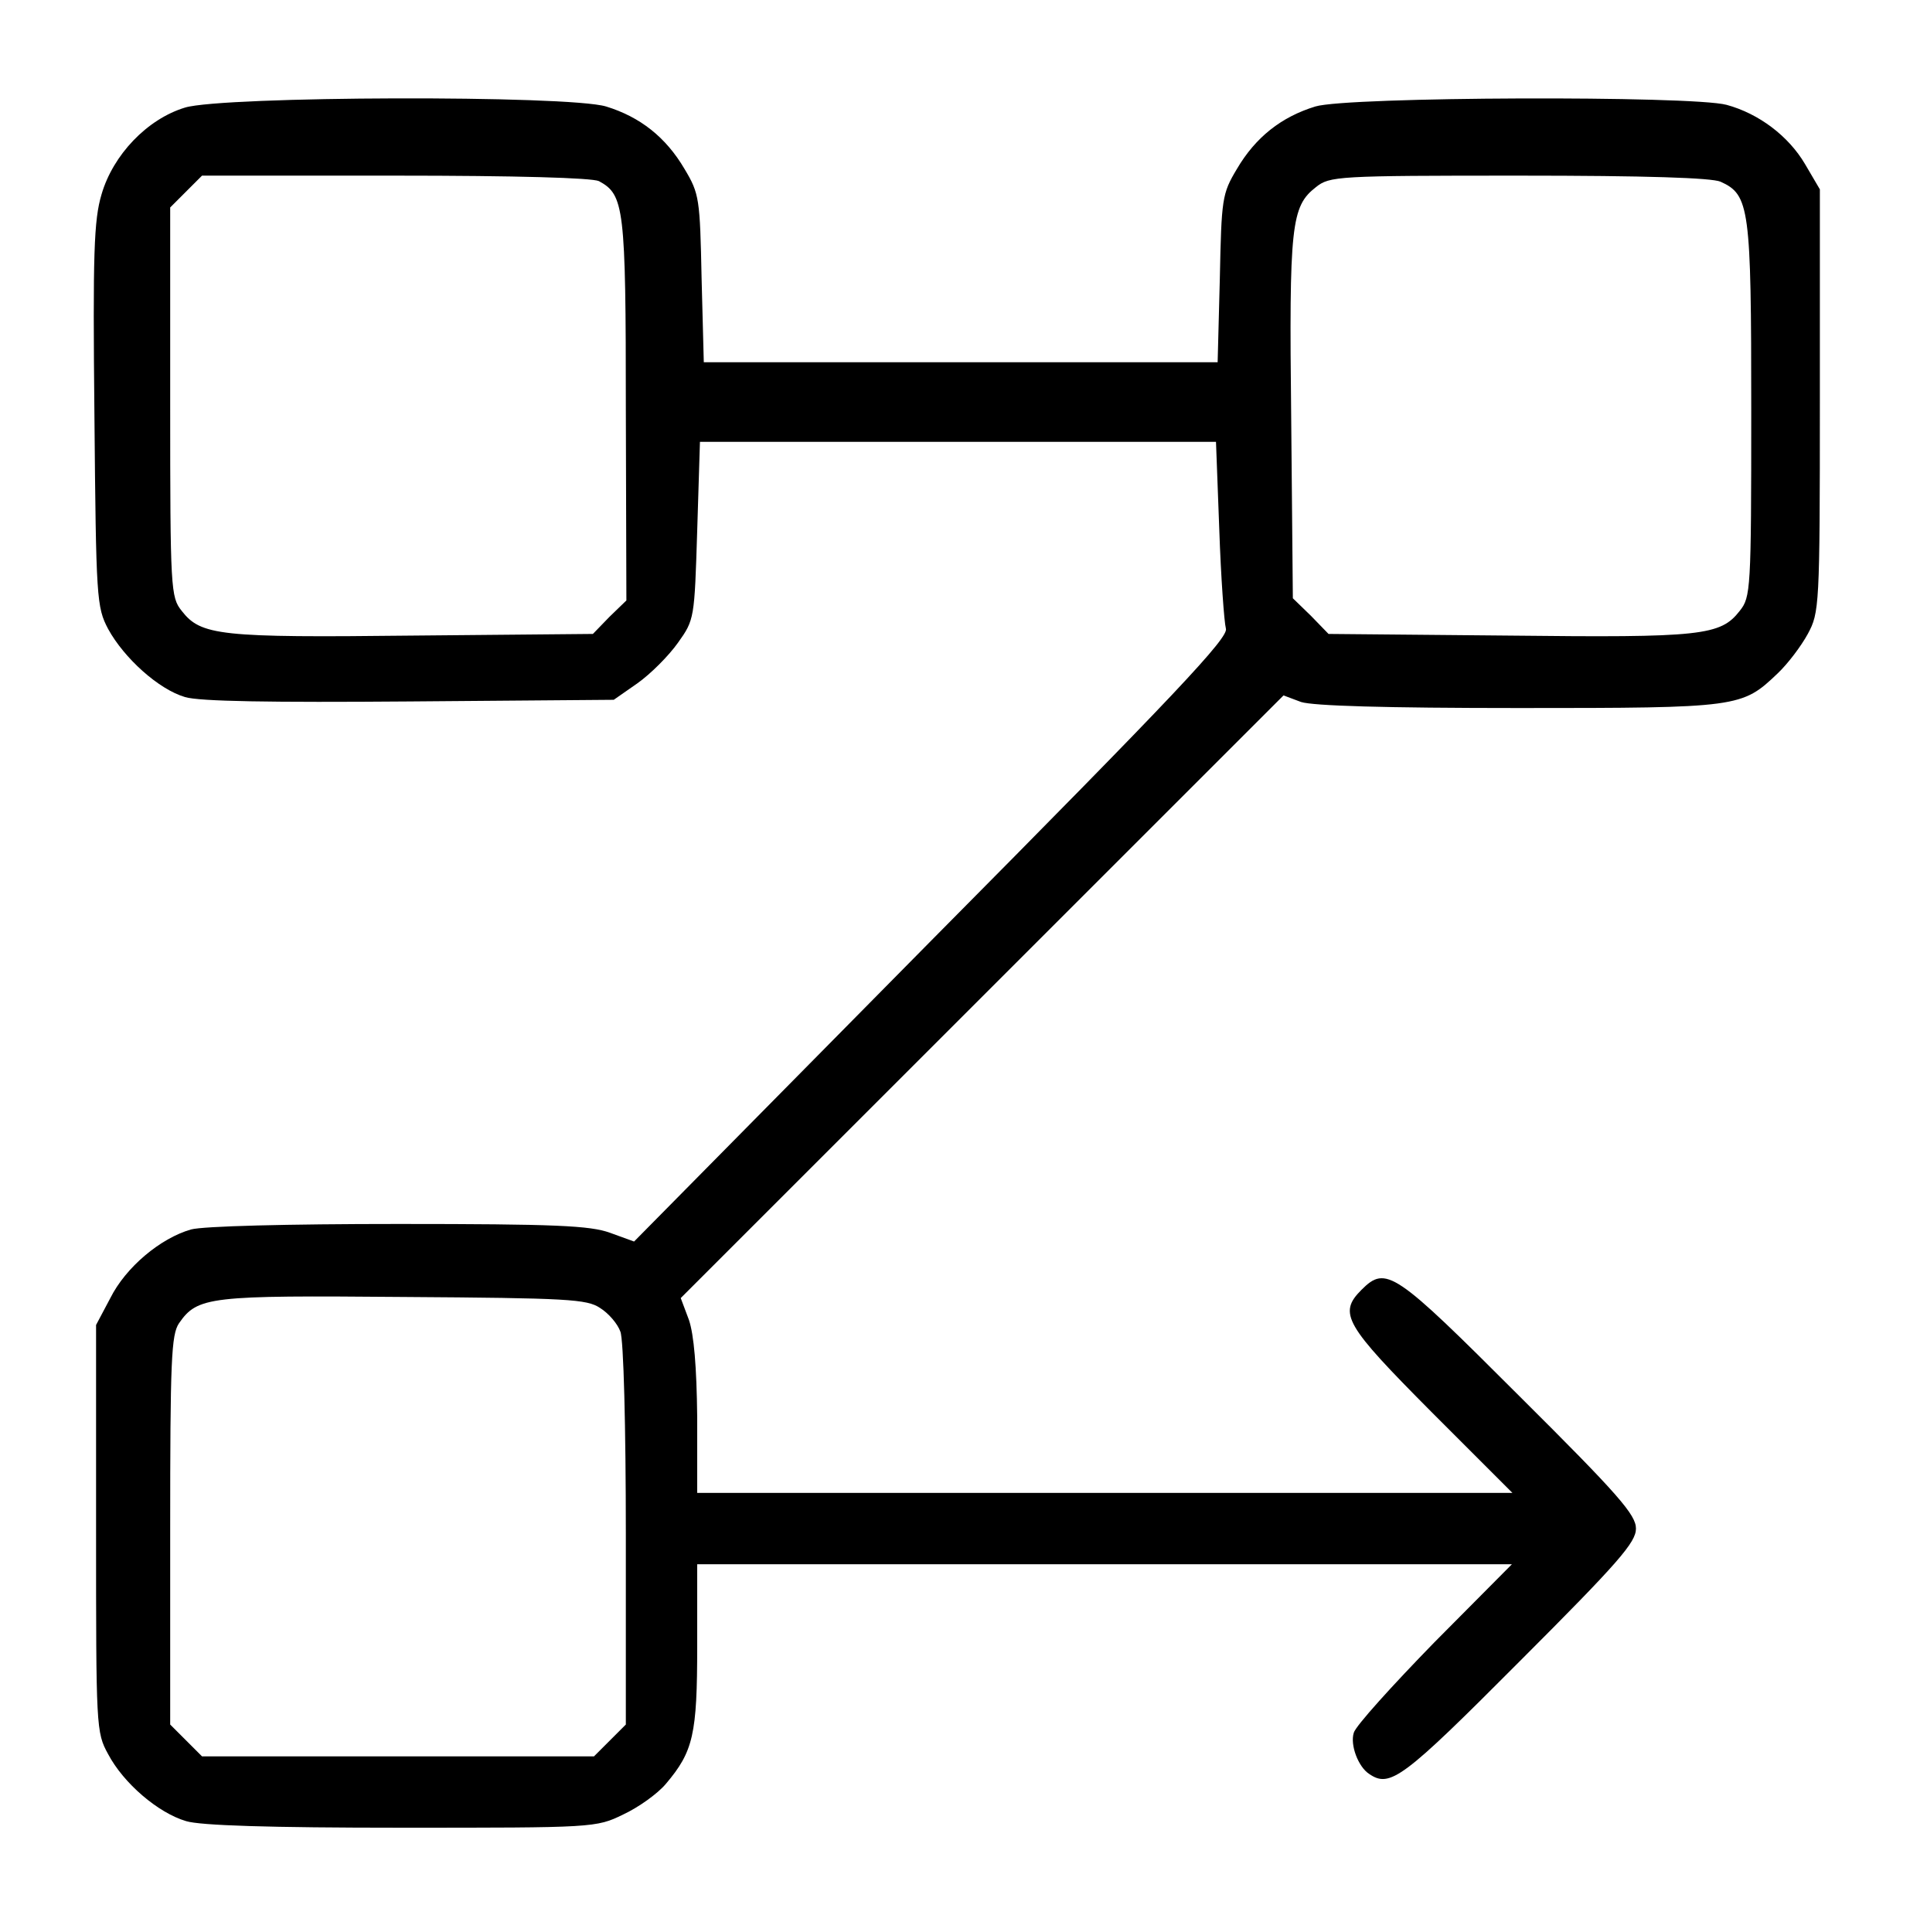
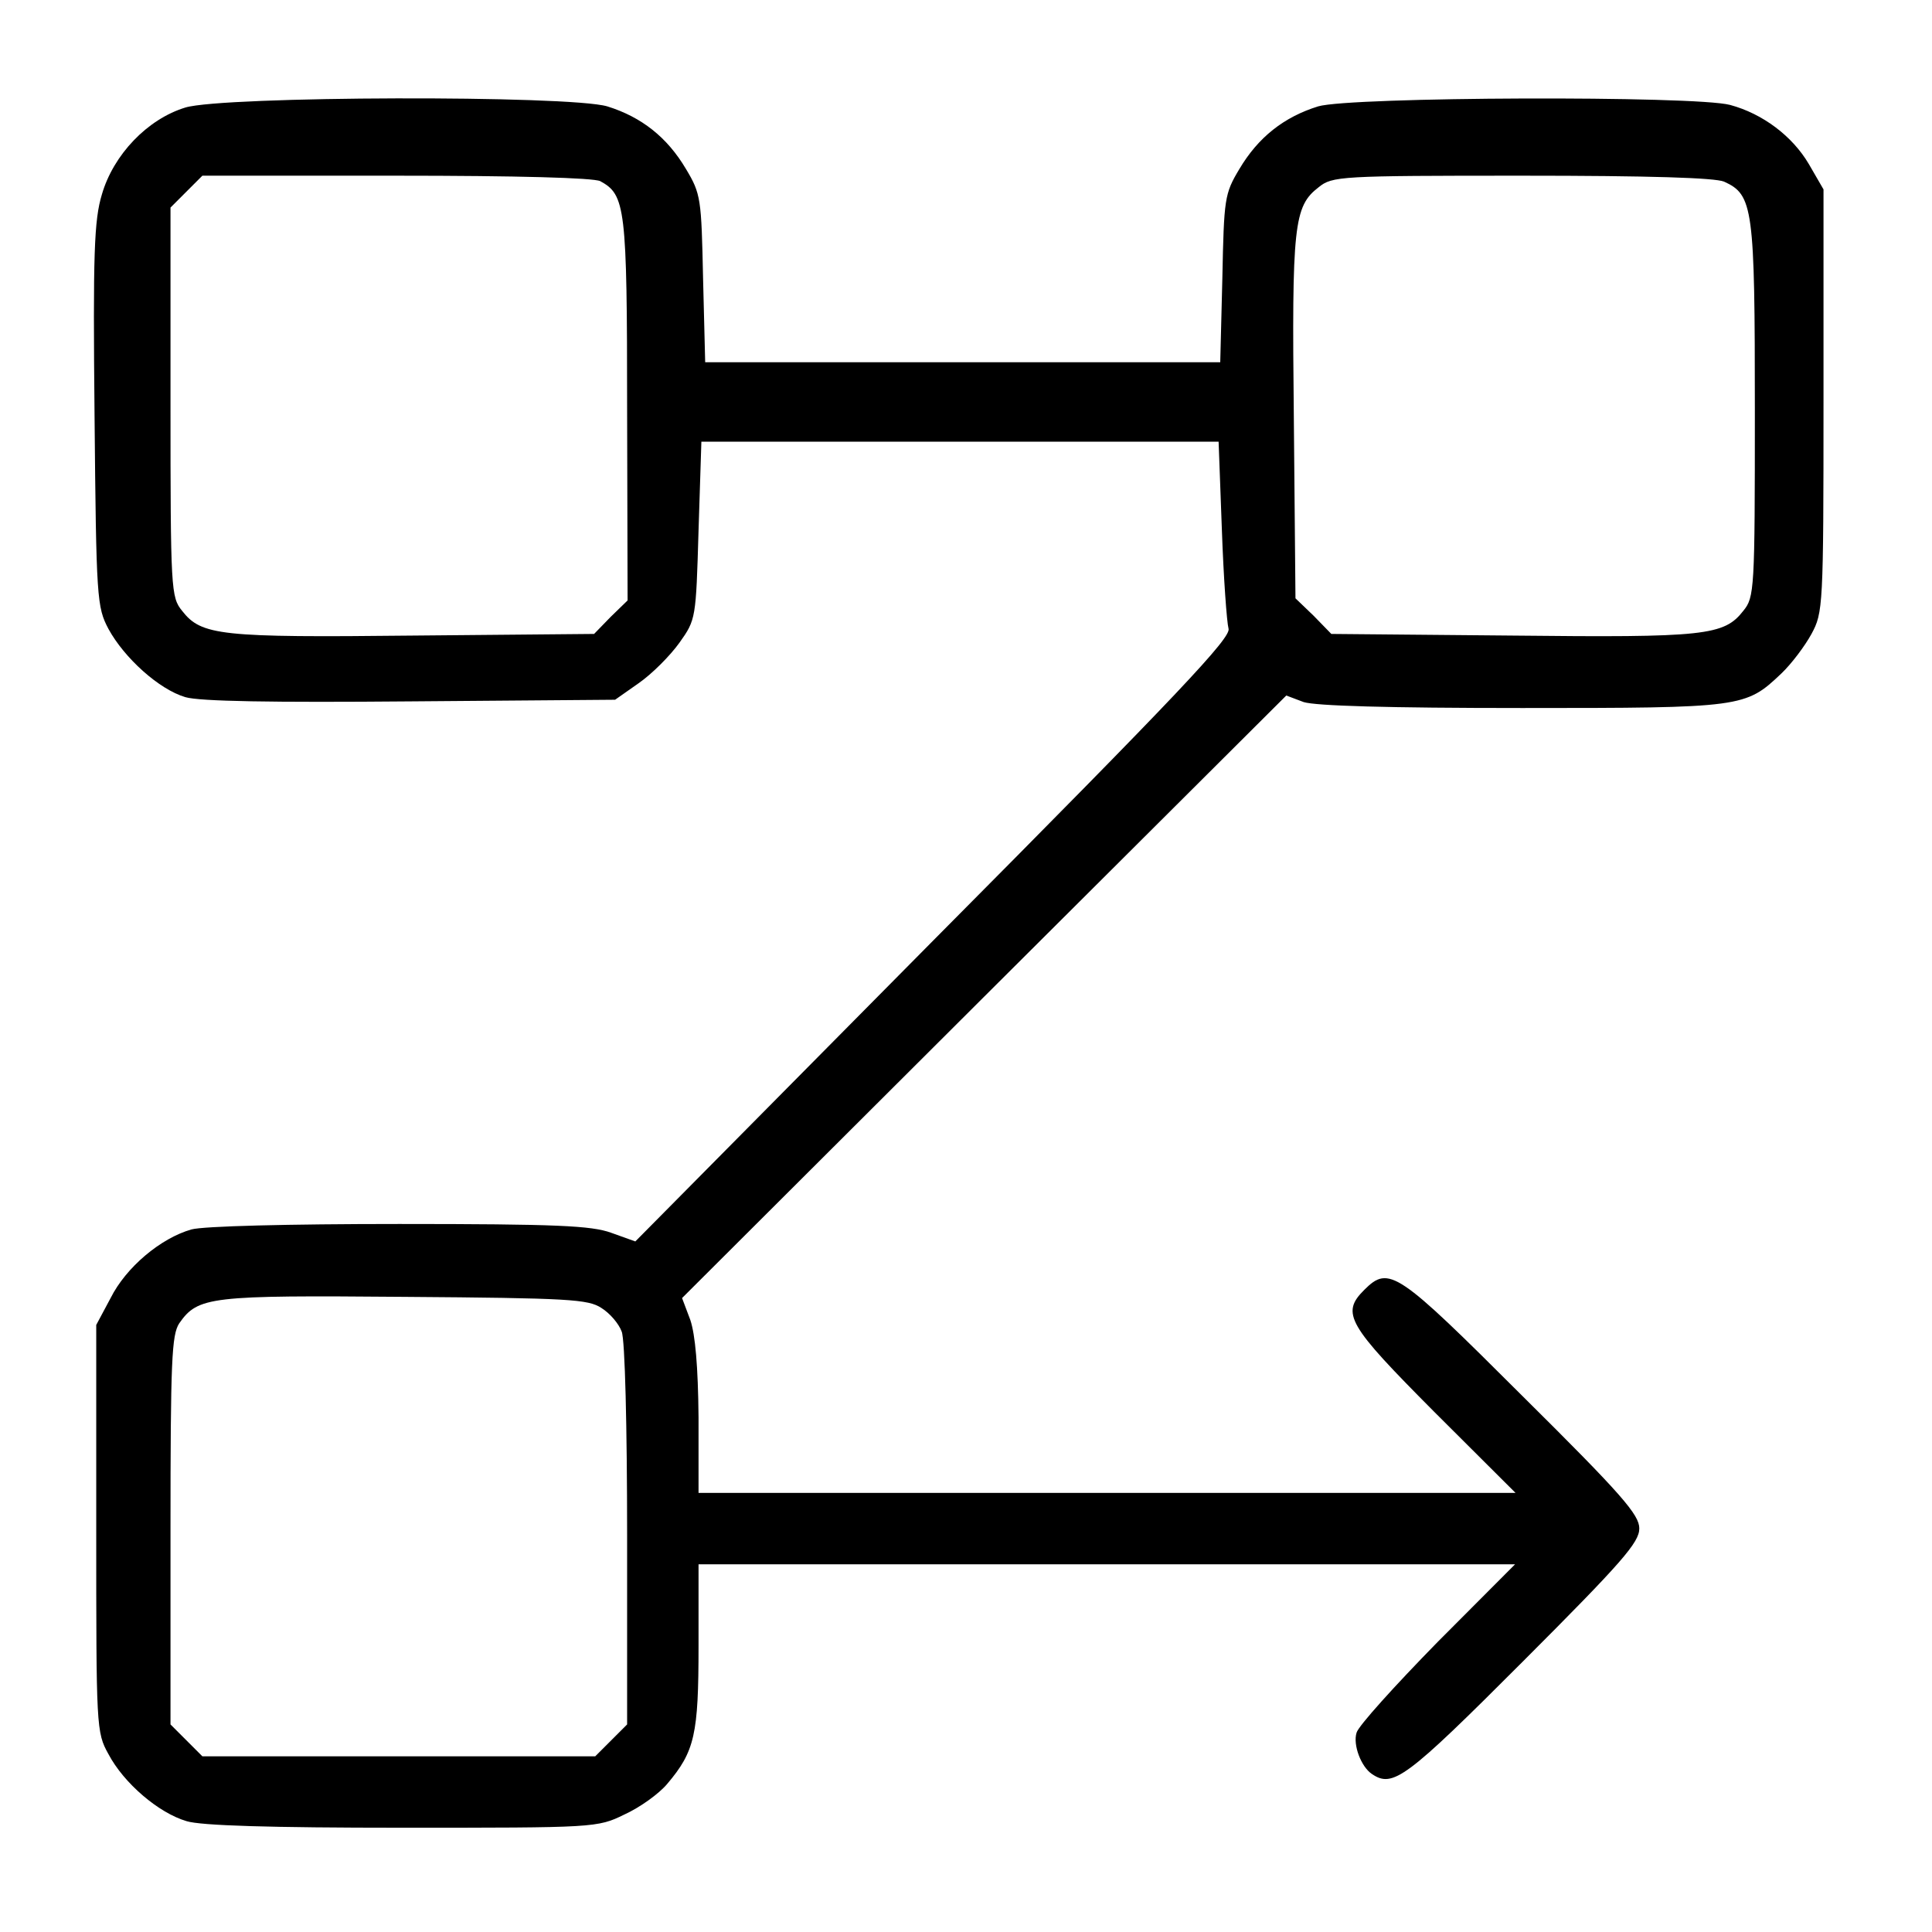
- <svg xmlns="http://www.w3.org/2000/svg" version="1.0" width="351pt" height="352pt" viewBox="0 0 351 352" preserveAspectRatio="xMidYMid meet">
-   <g transform="translate(0,352) scale(0.1,-0.1)" fill="#000000" stroke="none">
-     <path d="M337 3324 c-69 -21 -131 -86 -152 -158 -14 -47 -16 -107 -13 -403 3 -335 4 -349 25 -389 29 -53 92 -110 140 -124 26 -8 157 -10 410 -8 l371 3 43 30 c24 17 57 50 74 74 30 42 30 44 35 204 l5 162 470 0 470 0 6 -160 c3 -88 9 -169 12 -180 6 -16 -89 -117 -536 -568 l-542 -549 -44 16 c-36 13 -99 16 -385 16 -204 0 -356 -4 -378 -10 -56 -16 -119 -69 -147 -125 l-26 -49 0 -371 c0 -363 0 -371 22 -411 28 -53 91 -107 142 -122 26 -8 152 -12 392 -12 350 0 355 0 404 24 28 13 63 38 78 56 50 59 57 90 57 251 l0 149 742 0 742 0 -141 -142 c-77 -79 -144 -153 -147 -165 -7 -22 8 -62 28 -75 38 -26 61 -9 274 205 181 181 212 217 212 242 0 25 -31 61 -213 242 -227 227 -242 238 -287 193 -43 -43 -30 -64 127 -222 l148 -148 -743 0 -742 0 0 138 c-1 93 -6 150 -15 177 l-15 40 549 549 549 549 32 -12 c22 -7 151 -11 397 -11 401 0 406 1 471 63 19 18 43 50 55 72 21 39 22 49 22 425 l0 385 -27 46 c-30 51 -84 92 -143 108 -64 17 -690 15 -749 -3 -62 -19 -109 -56 -143 -114 -27 -45 -28 -54 -31 -199 l-4 -153 -468 0 -468 0 -4 153 c-3 145 -4 154 -31 199 -34 58 -81 95 -143 114 -70 21 -698 19 -767 -2z m754 -134 c46 -25 49 -47 49 -416 l1 -348 -31 -30 -30 -31 -328 -3 c-352 -4 -386 0 -421 45 -20 25 -21 38 -21 380 l0 355 29 29 29 29 352 0 c222 0 358 -4 371 -10z m2043 -1 c53 -24 56 -47 56 -417 0 -327 -1 -340 -21 -365 -35 -45 -69 -49 -421 -45 l-328 3 -32 33 -33 32 -3 328 c-4 352 0 386 45 421 25 20 38 21 369 21 235 0 351 -4 368 -11z m-2041 -2052 c16 -10 32 -29 37 -43 6 -14 10 -175 10 -370 l0 -346 -29 -29 -29 -29 -357 0 -357 0 -29 29 -29 29 0 354 c0 310 2 356 16 377 34 49 55 51 409 48 300 -2 334 -4 358 -20z" />
+ <svg xmlns="http://www.w3.org/2000/svg" width="32px" height="px" viewBox="0 0 32 32" version="1.1">
+   <g id="surface1">
+     <path style=" stroke:none;fill-rule:nonzero;fill:rgb(0%,0%,0%);fill-opacity:1;" d="M 3.07 1.781 C 2.441 1.973 1.879 2.562 1.688 3.219 C 1.559 3.645 1.539 4.191 1.566 6.883 C 1.594 9.926 1.605 10.055 1.797 10.418 C 2.059 10.898 2.633 11.418 3.07 11.547 C 3.309 11.617 4.5 11.637 6.805 11.617 L 10.188 11.59 L 10.578 11.316 C 10.797 11.164 11.098 10.863 11.254 10.645 C 11.527 10.262 11.527 10.246 11.57 8.789 L 11.617 7.316 L 20.184 7.316 L 20.238 8.773 C 20.266 9.574 20.32 10.309 20.348 10.41 C 20.402 10.555 19.535 11.473 15.461 15.574 L 10.523 20.562 L 10.121 20.418 C 9.797 20.301 9.223 20.273 6.613 20.273 C 4.758 20.273 3.371 20.309 3.172 20.363 C 2.66 20.508 2.086 20.992 1.832 21.5 L 1.594 21.945 L 1.594 25.316 C 1.594 28.617 1.594 28.691 1.797 29.055 C 2.051 29.535 2.625 30.027 3.09 30.164 C 3.324 30.238 4.473 30.273 6.66 30.273 C 9.852 30.273 9.895 30.273 10.34 30.055 C 10.598 29.938 10.914 29.711 11.051 29.547 C 11.508 29.008 11.57 28.727 11.57 27.262 L 11.57 25.91 L 25.094 25.91 L 23.809 27.199 C 23.105 27.918 22.496 28.59 22.469 28.699 C 22.406 28.898 22.543 29.262 22.723 29.383 C 23.07 29.617 23.281 29.465 25.223 27.52 C 26.871 25.871 27.152 25.547 27.152 25.316 C 27.152 25.09 26.871 24.762 25.211 23.117 C 23.145 21.055 23.008 20.953 22.598 21.363 C 22.203 21.754 22.324 21.945 23.754 23.383 L 25.102 24.727 L 11.57 24.727 L 11.57 23.473 C 11.562 22.629 11.516 22.109 11.434 21.863 L 11.297 21.5 L 16.301 16.508 L 21.305 11.52 L 21.594 11.629 C 21.797 11.691 22.969 11.727 25.211 11.727 C 28.867 11.727 28.91 11.719 29.504 11.156 C 29.676 10.992 29.895 10.699 30.004 10.5 C 30.195 10.145 30.203 10.055 30.203 6.637 L 30.203 3.137 L 29.961 2.719 C 29.688 2.254 29.195 1.883 28.656 1.738 C 28.074 1.582 22.367 1.602 21.832 1.762 C 21.266 1.938 20.84 2.273 20.527 2.801 C 20.281 3.211 20.273 3.289 20.246 4.609 L 20.211 6 L 11.68 6 L 11.645 4.609 C 11.617 3.289 11.609 3.211 11.363 2.801 C 11.051 2.273 10.625 1.938 10.059 1.762 C 9.422 1.574 3.699 1.59 3.07 1.781 Z M 9.941 3 C 10.359 3.227 10.387 3.426 10.387 6.781 L 10.395 9.945 L 10.113 10.219 L 9.84 10.5 L 6.852 10.527 C 3.645 10.562 3.336 10.527 3.016 10.117 C 2.832 9.891 2.824 9.773 2.824 6.664 L 2.824 3.438 L 3.352 2.91 L 6.559 2.91 C 8.582 2.91 9.824 2.945 9.941 3 Z M 28.555 3.008 C 29.039 3.227 29.066 3.438 29.066 6.801 C 29.066 9.773 29.059 9.891 28.875 10.117 C 28.555 10.527 28.246 10.562 25.039 10.527 L 22.051 10.5 L 21.758 10.199 L 21.457 9.91 L 21.43 6.926 C 21.395 3.727 21.43 3.418 21.84 3.102 C 22.066 2.918 22.188 2.91 25.203 2.91 C 27.344 2.91 28.402 2.945 28.555 3.008 Z M 9.961 21.664 C 10.105 21.754 10.25 21.926 10.297 22.055 C 10.352 22.184 10.387 23.645 10.387 25.418 L 10.387 28.562 L 9.859 29.09 L 3.352 29.09 L 2.824 28.562 L 2.824 25.344 C 2.824 22.527 2.844 22.109 2.969 21.918 C 3.281 21.473 3.473 21.453 6.695 21.48 C 9.43 21.5 9.742 21.52 9.961 21.664 Z M 9.961 21.664 " />
  </g>
</svg>
